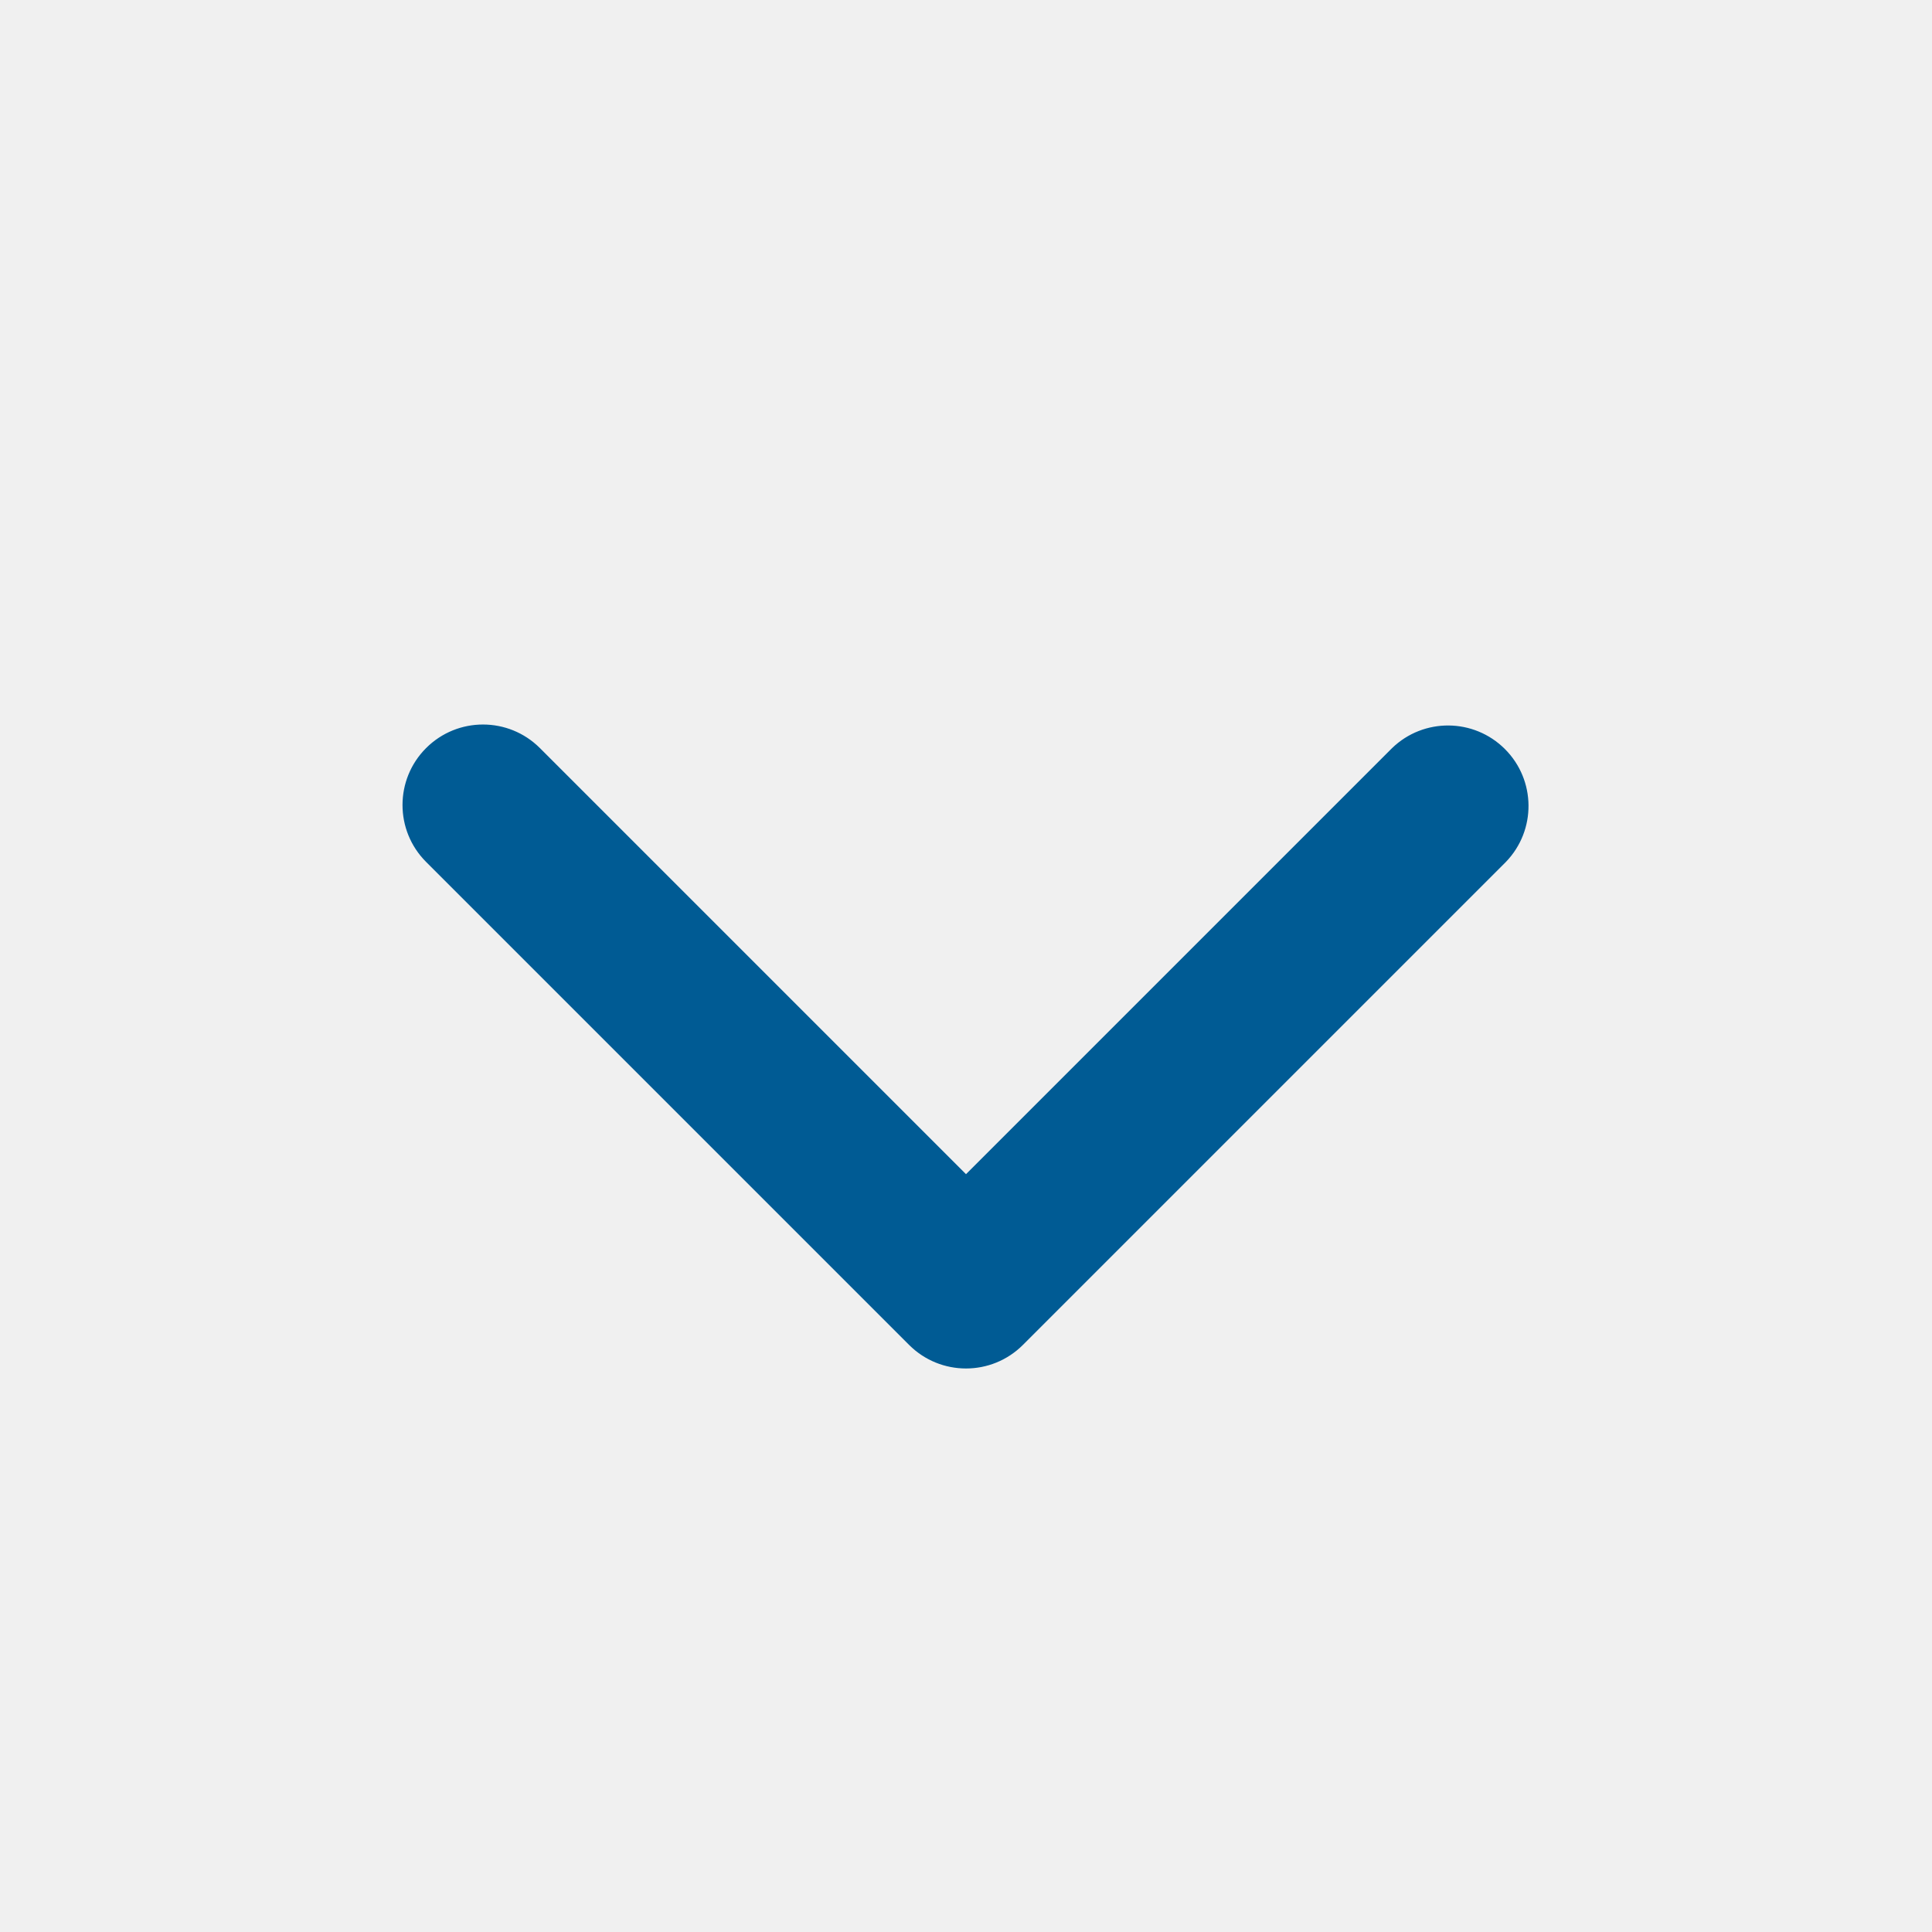
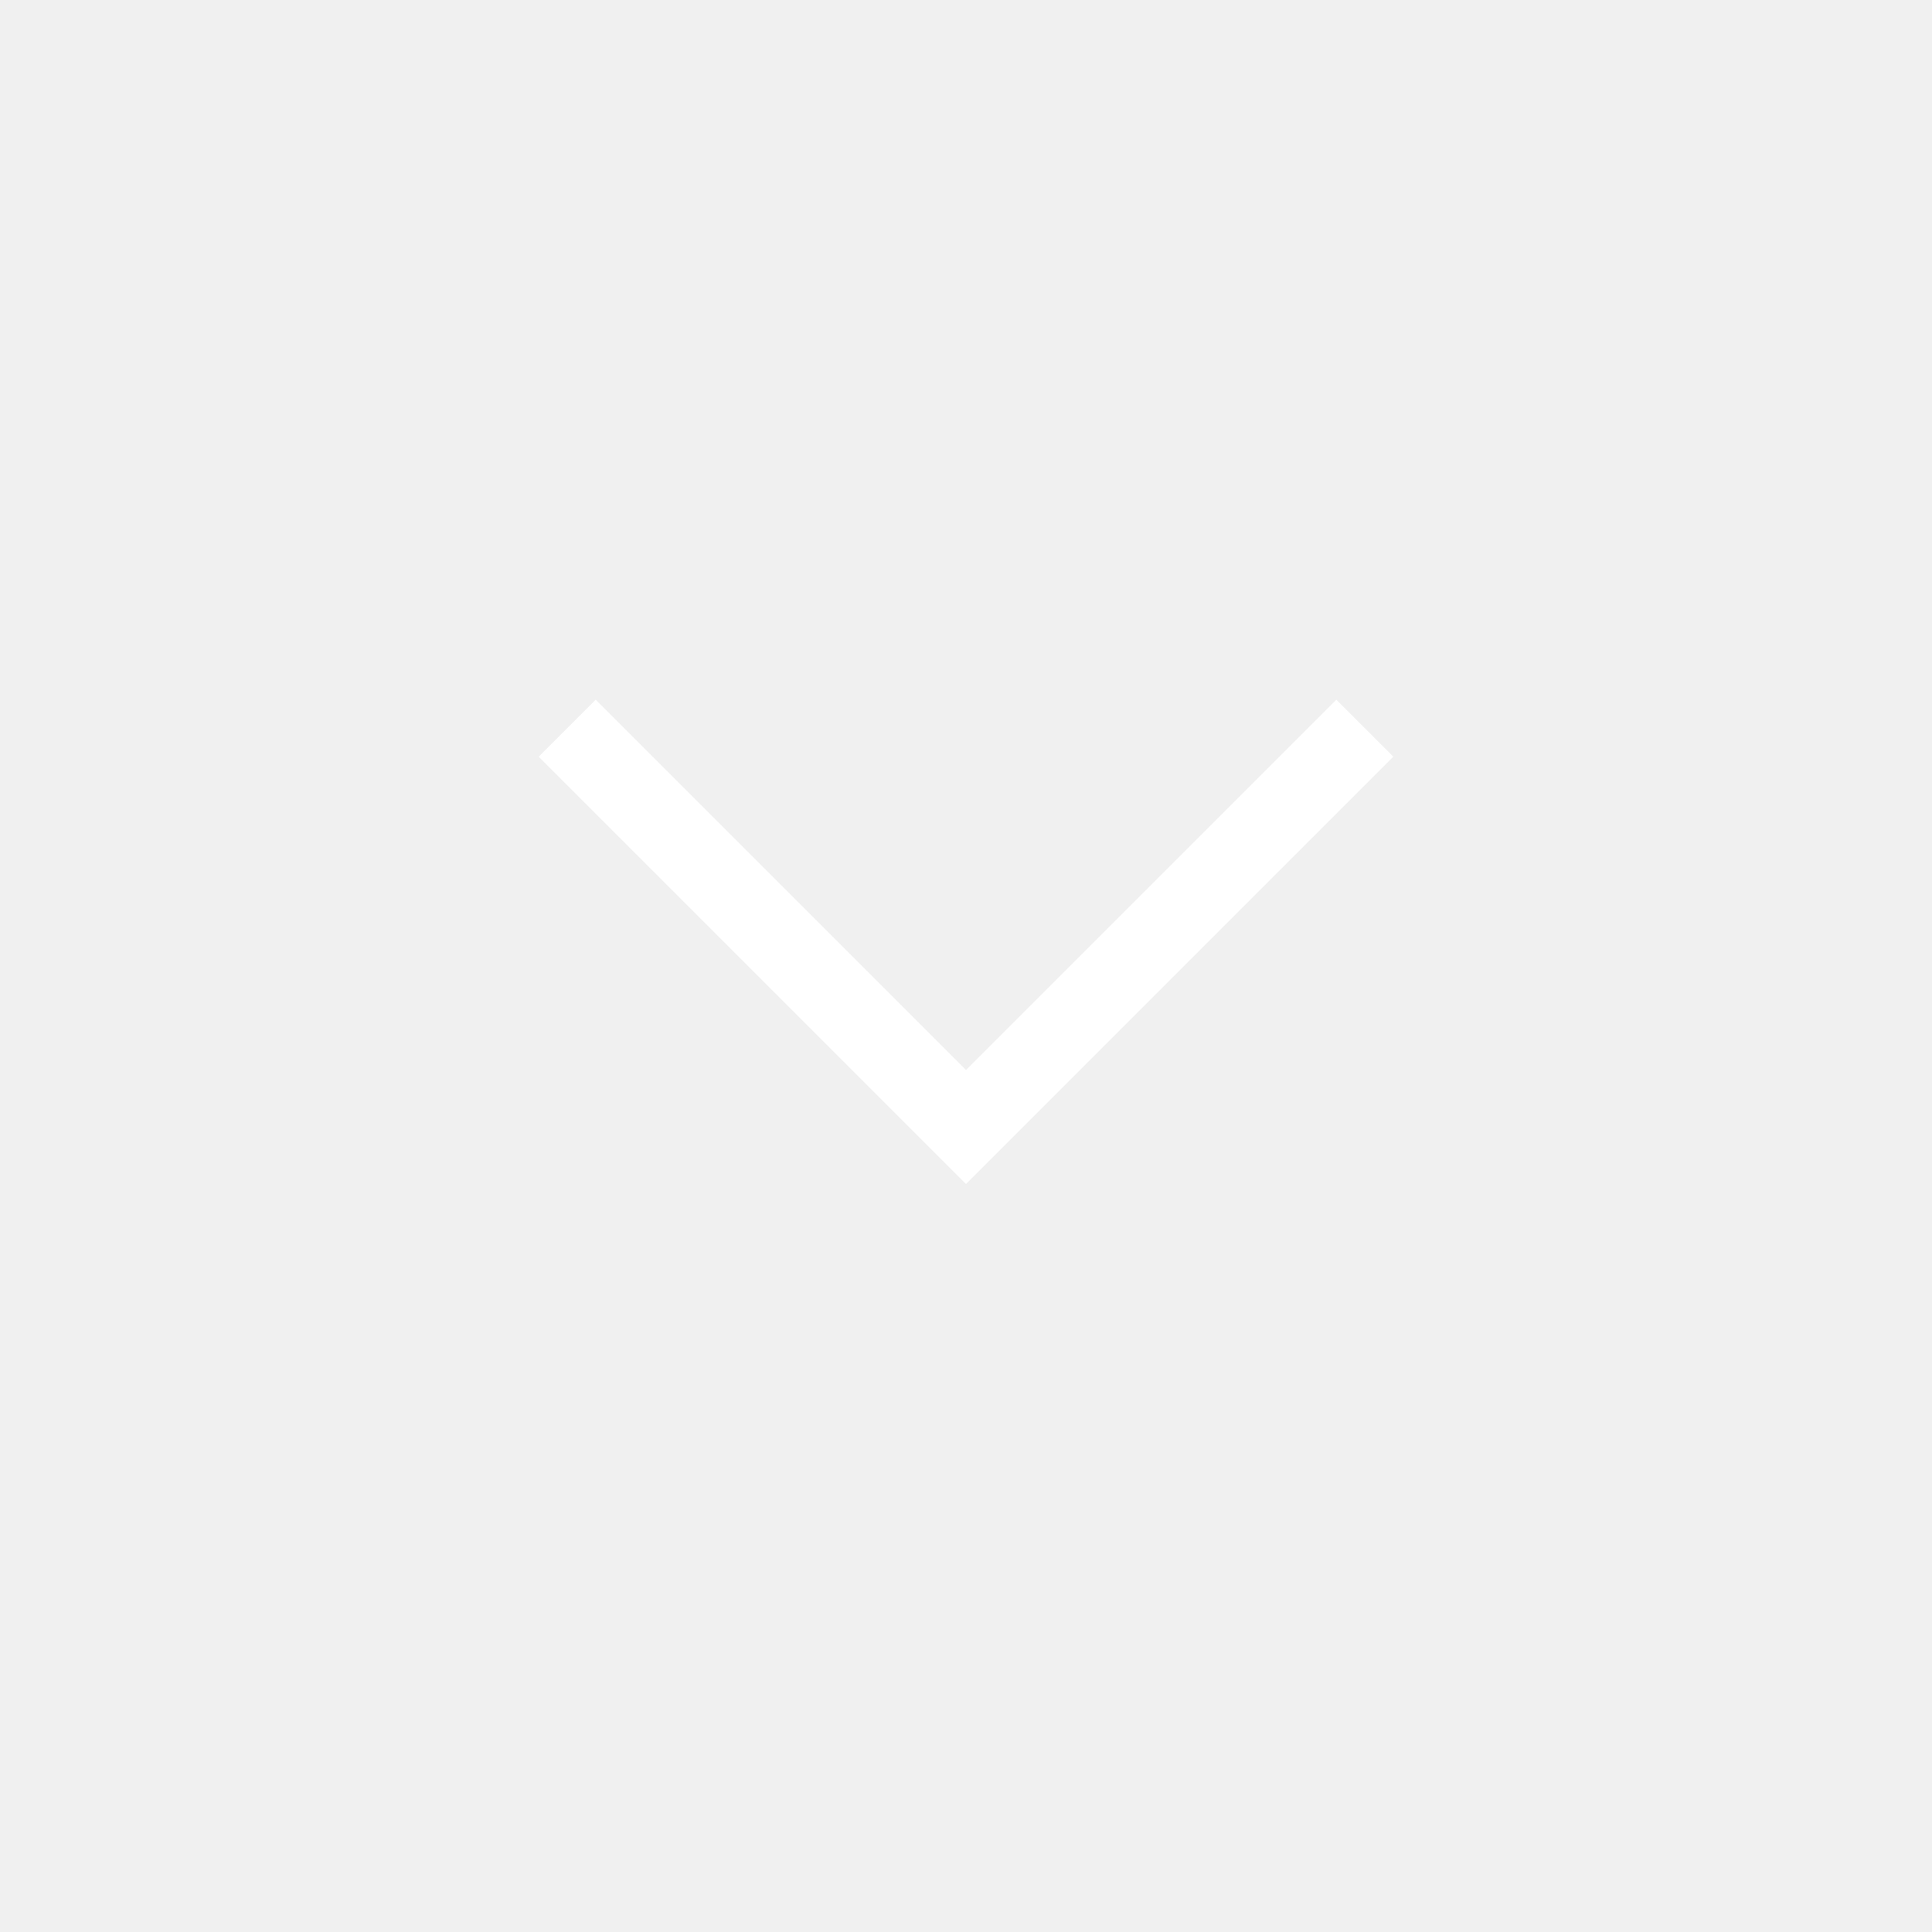
- <svg xmlns="http://www.w3.org/2000/svg" width="14" height="14" viewBox="0 0 24 24">
+ <svg xmlns="http://www.w3.org/2000/svg" width="16" height="16" viewBox="0 0 24 24">
  <g transform="rotate(90 12 12)">
-     <path fill="#005b94" d="M9.293 18.707a1 1 0 0 1 0-1.414L14.586 12L9.293 6.707a1 1 0 0 1 1.414-1.414l6 6a1 1 0 0 1 0 1.414l-6 6a1 1 0 0 1-1.414 0z" />
+     <path fill="white" d="m13.292 12l-4.6-4.6l.708-.708L14.708 12L9.4 17.308l-.708-.708l4.6-4.6Z" />
  </g>
</svg>
